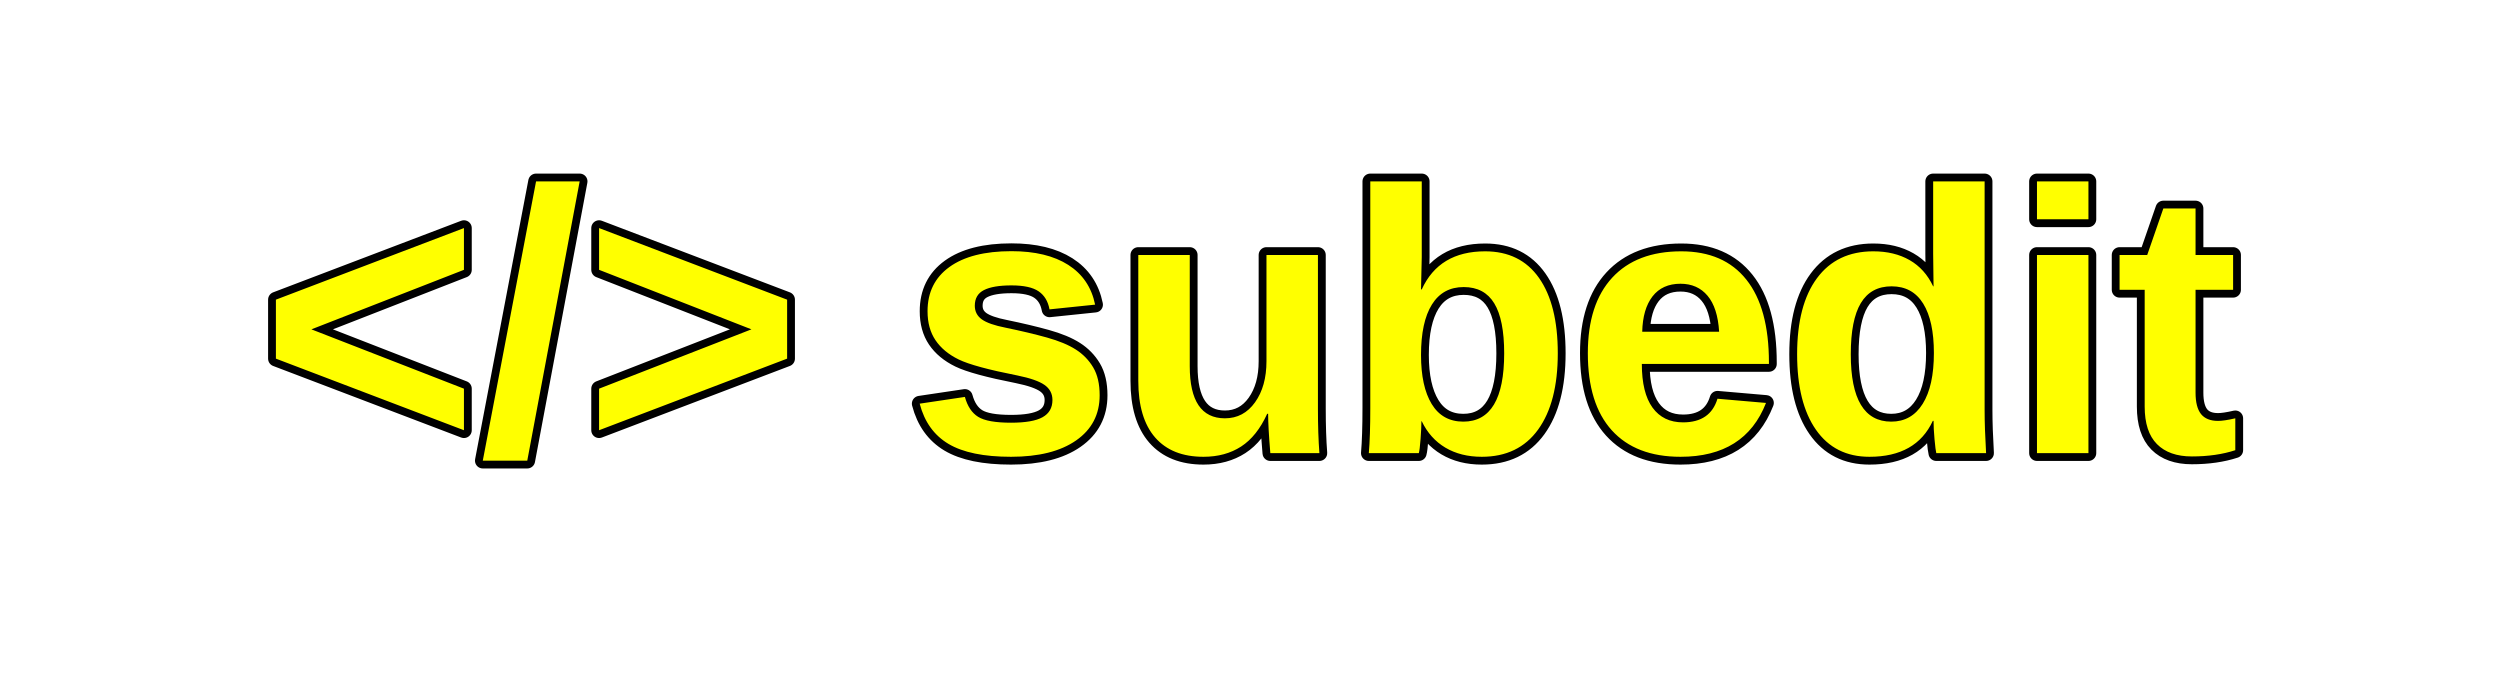
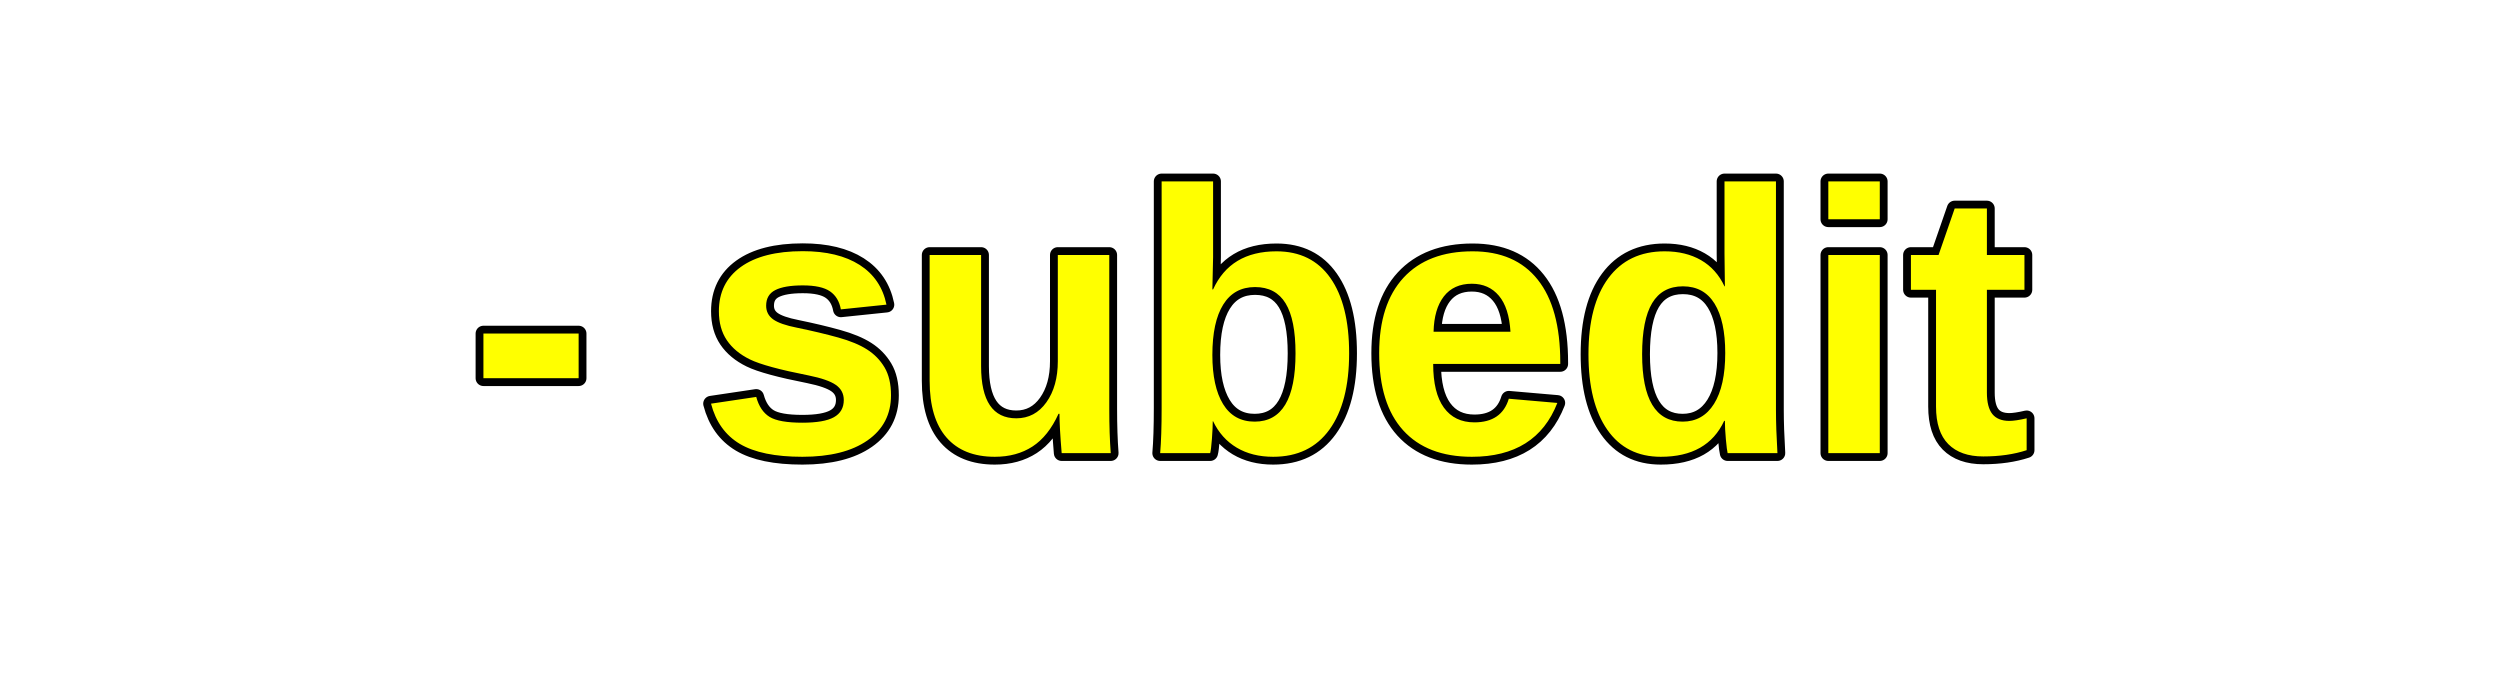
<svg xmlns="http://www.w3.org/2000/svg" width="800" height="220" viewBox="0 0 800 220">
  <rect width="100%" height="100%" fill="none" />
  <text x="400" y="145" text-anchor="middle" font-family="Arial, Helvetica, sans-serif" font-size="120" font-weight="700" fill="#FFFF00" stroke="#000000" stroke-width="5" stroke-linejoin="round" paint-order="stroke fill">
-     &lt;/&gt; subedit
+     - subedit
  </text>
</svg>
